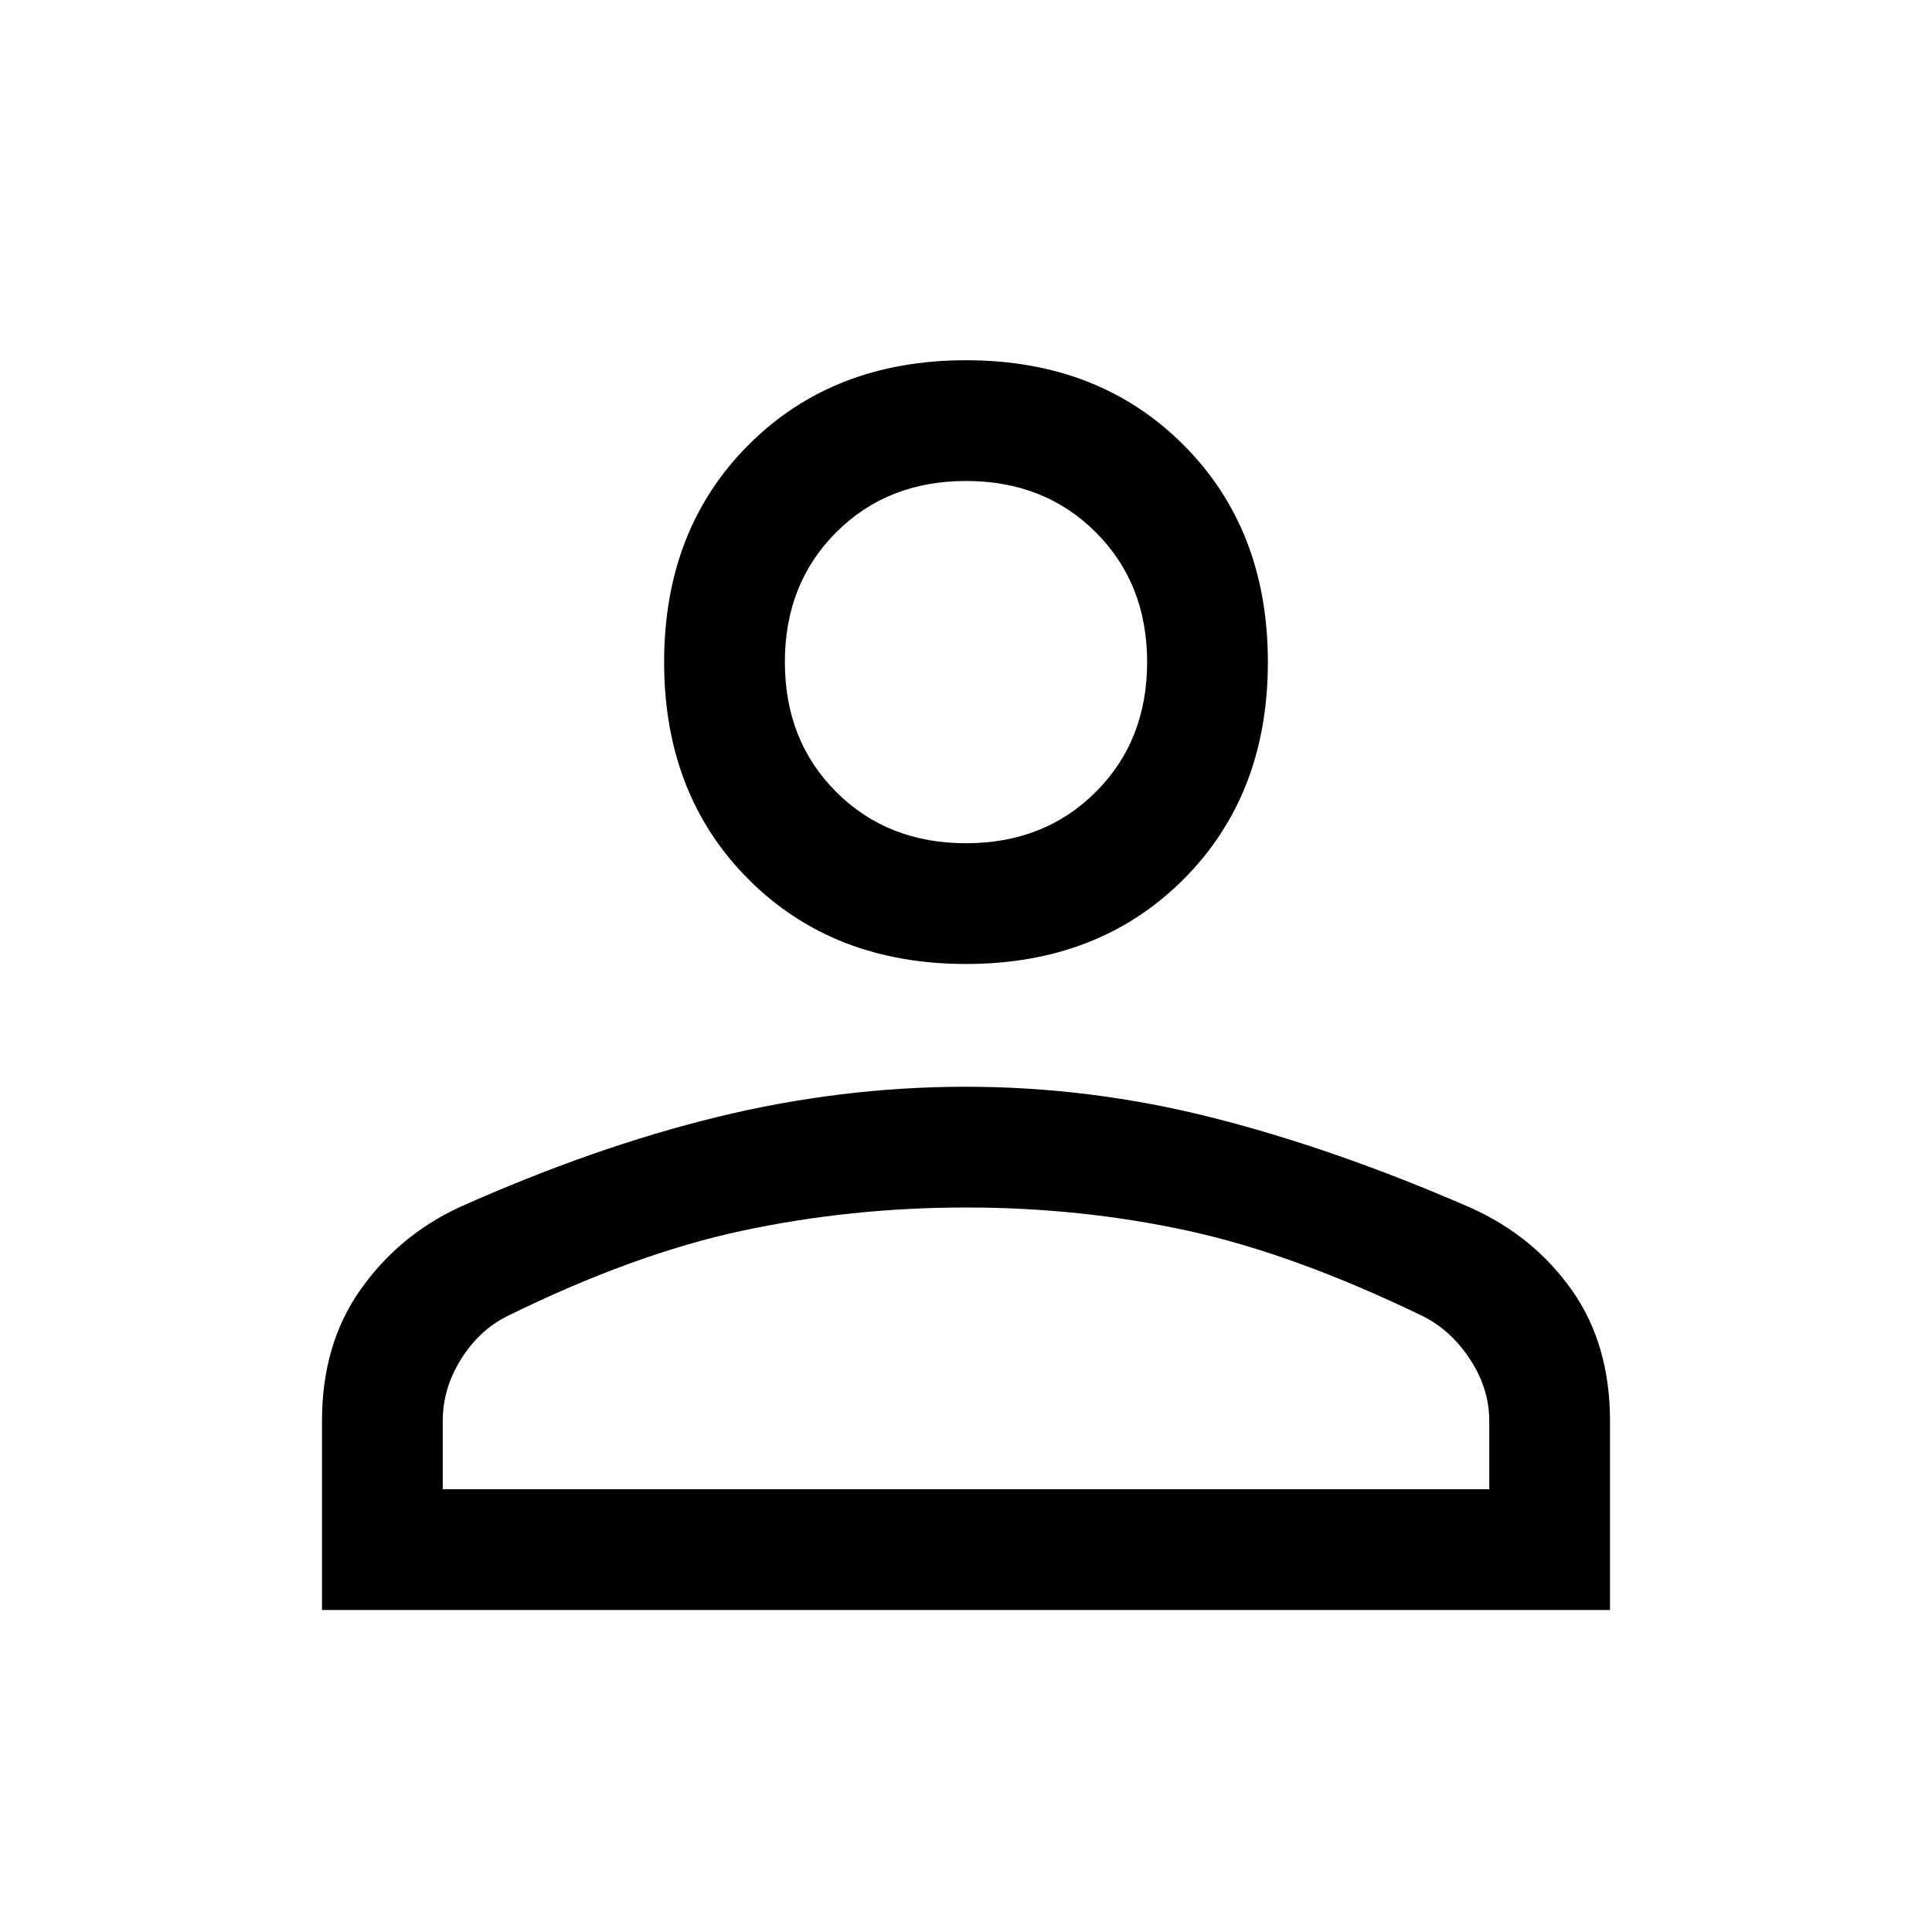
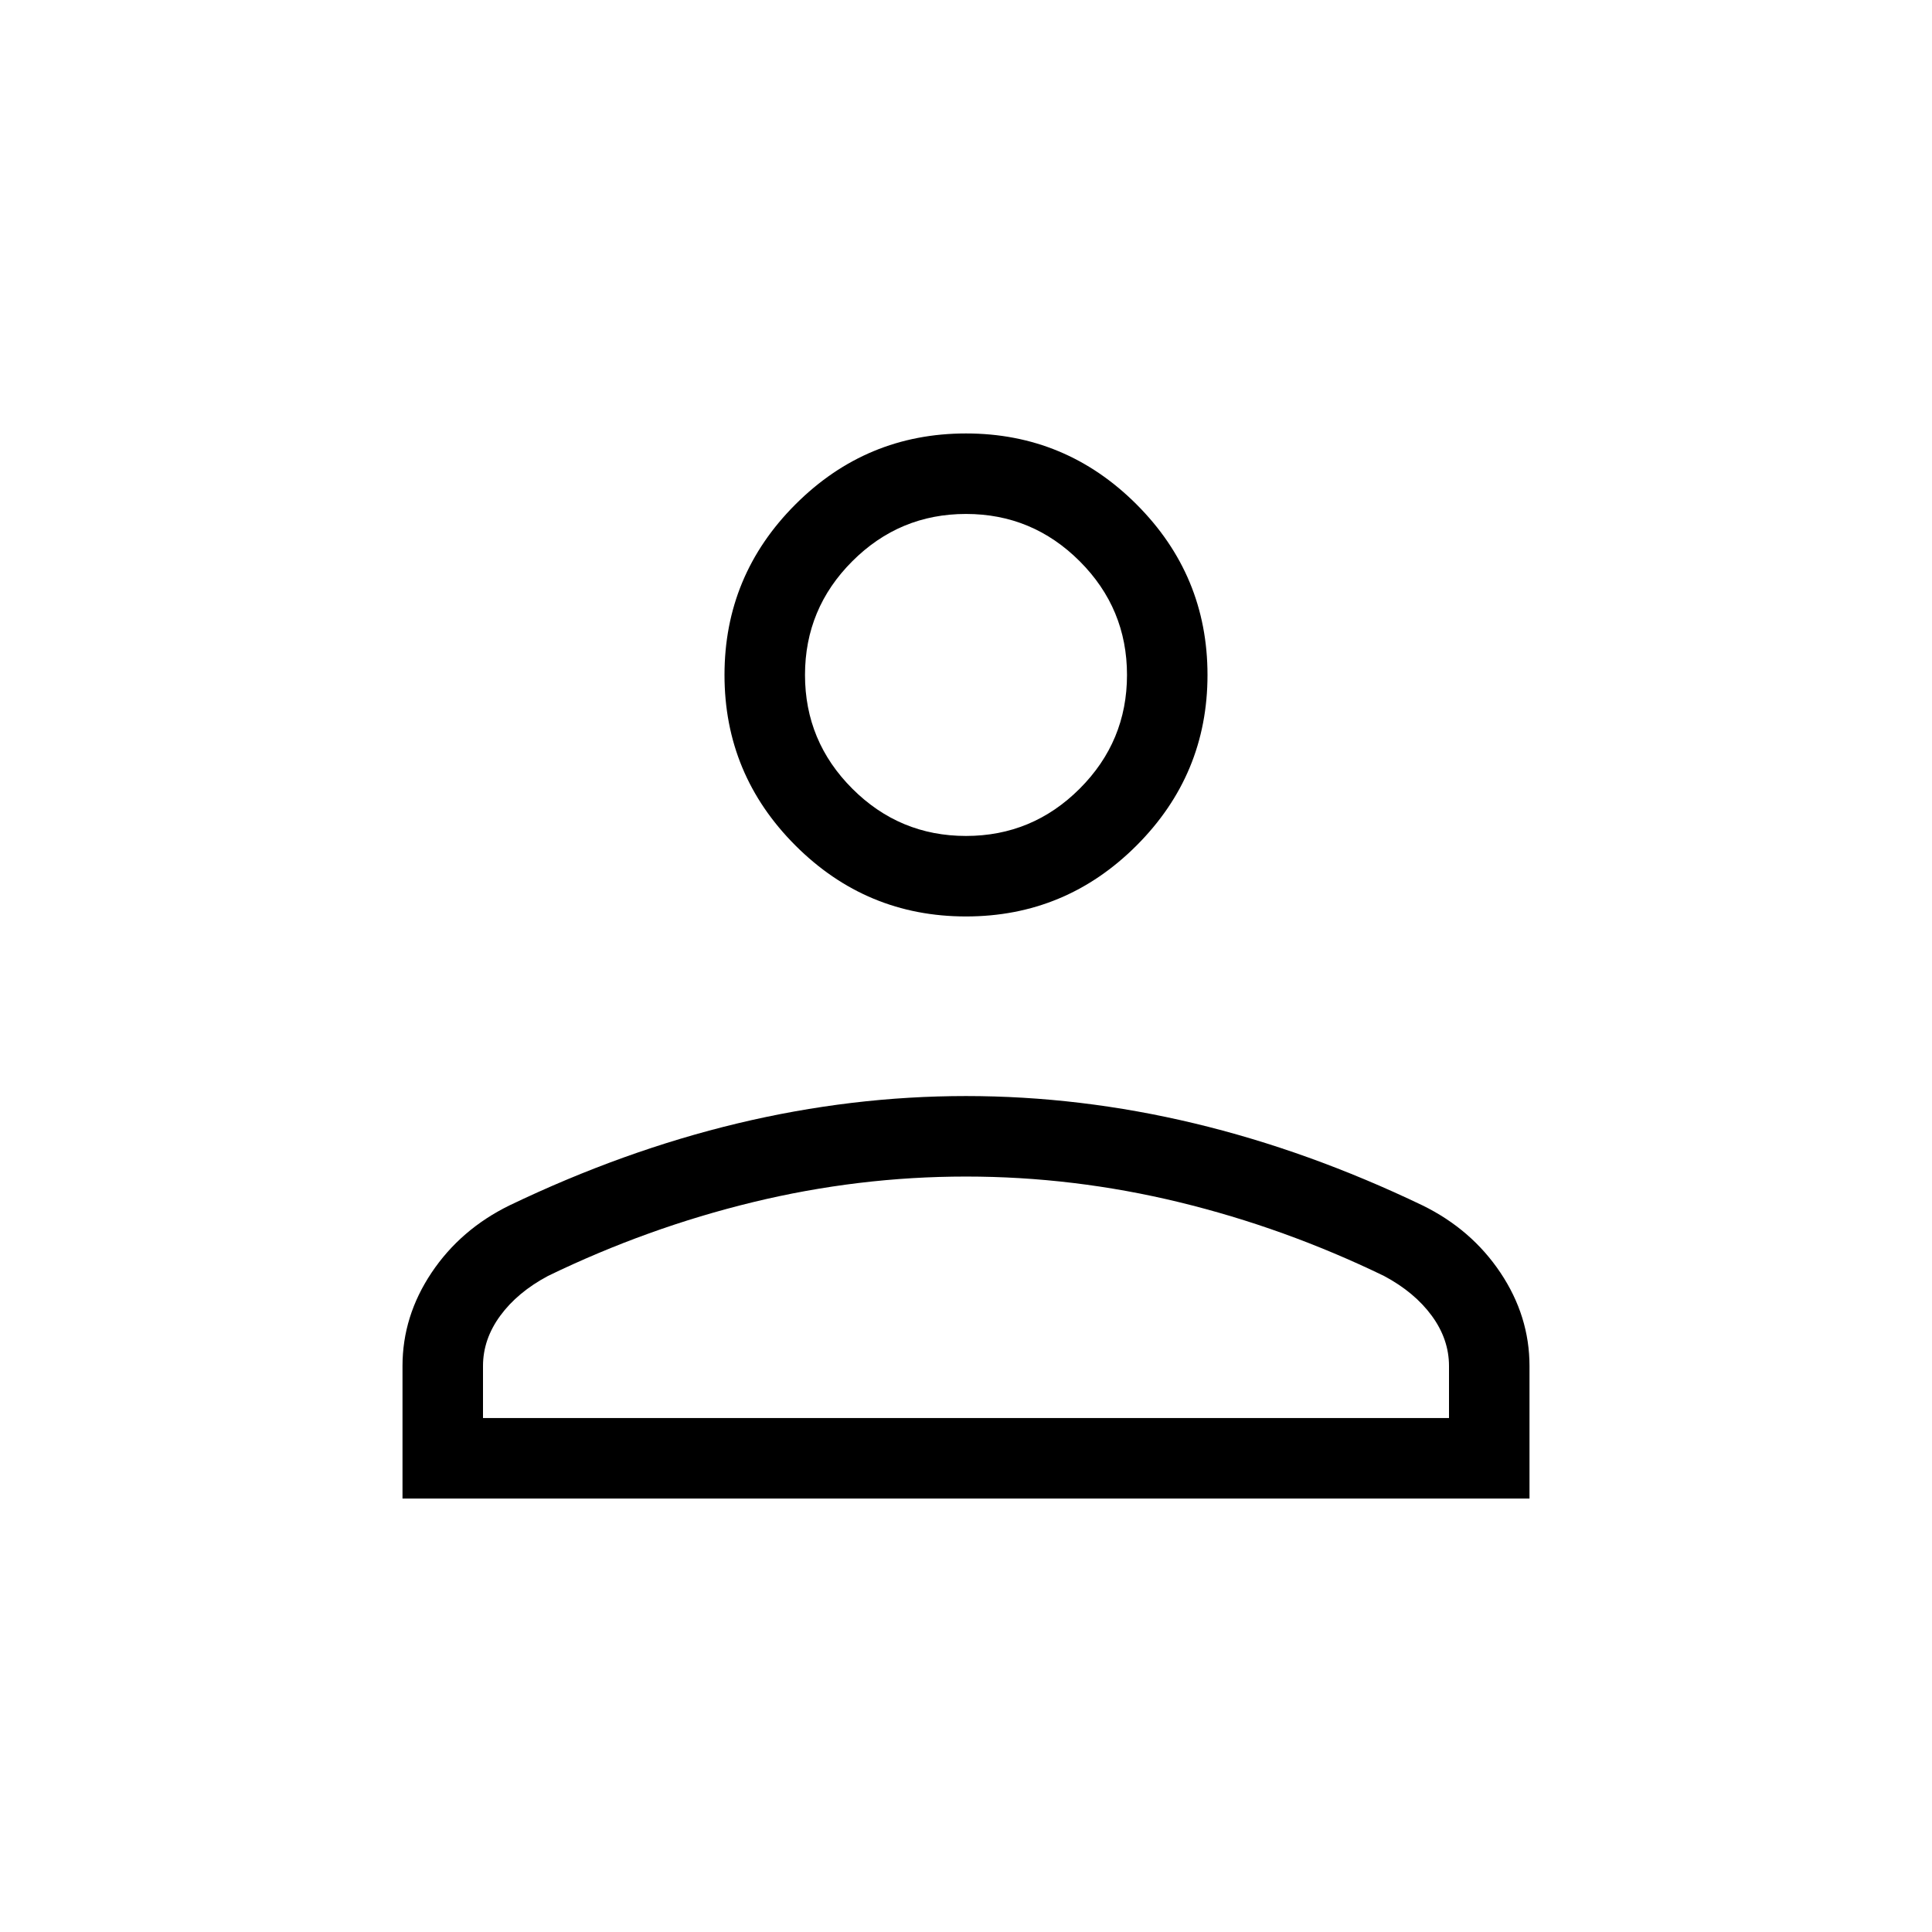
- <svg xmlns="http://www.w3.org/2000/svg" height="48" viewBox="0 -960 960 960" width="48">
-   <path d="M480-481q-66 0-108-42t-42-108q0-66 42-108t108-42q66 0 108 42t42 108q0 66-42 108t-108 42ZM160-160v-94q0-38 19-65t49-41q67-30 128.5-45T480-420q62 0 123 15.5t127.921 44.694q31.301 14.126 50.19 40.966Q800-292 800-254v94H160Zm60-60h520v-34q0-16-9.5-30.5T707-306q-64-31-117-42.5T480-360q-57 0-111 11.5T252-306q-14 7-23 21.5t-9 30.5v34Zm260-321q39 0 64.5-25.5T570-631q0-39-25.5-64.5T480-721q-39 0-64.5 25.5T390-631q0 39 25.5 64.5T480-541Zm0-90Zm0 411Z" />
+ <svg xmlns="http://www.w3.org/2000/svg" height="24px" viewBox="0 -960 960 960" width="24px" fill="#000000">
+   <path d="M480-504.62q-49.5 0-84.75-35.25T360-624.62q0-49.5 35.25-84.75T480-744.62q49.5 0 84.75 35.25T600-624.62q0 49.5-35.25 84.75T480-504.62ZM200-215.38v-65.85q0-24.77 14.42-46.35 14.43-21.57 38.81-33.5 56.62-27.15 113.31-40.73 56.69-13.57 113.46-13.57 56.77 0 113.46 13.57 56.69 13.58 113.31 40.73 24.38 11.93 38.81 33.5Q760-306 760-281.23v65.85H200Zm40-40h480v-25.85q0-13.31-8.58-25-8.57-11.69-23.73-19.77-49.38-23.92-101.83-36.65-52.45-12.73-105.86-12.73t-105.86 12.73Q321.69-349.92 272.31-326q-15.16 8.08-23.73 19.77-8.58 11.69-8.58 25v25.85Zm240-289.24q33 0 56.5-23.5t23.5-56.5q0-33-23.5-56.5t-56.5-23.5q-33 0-56.5 23.5t-23.5 56.5q0 33 23.5 56.5t56.5 23.5Zm0-80Zm0 369.24Z" />
</svg>
